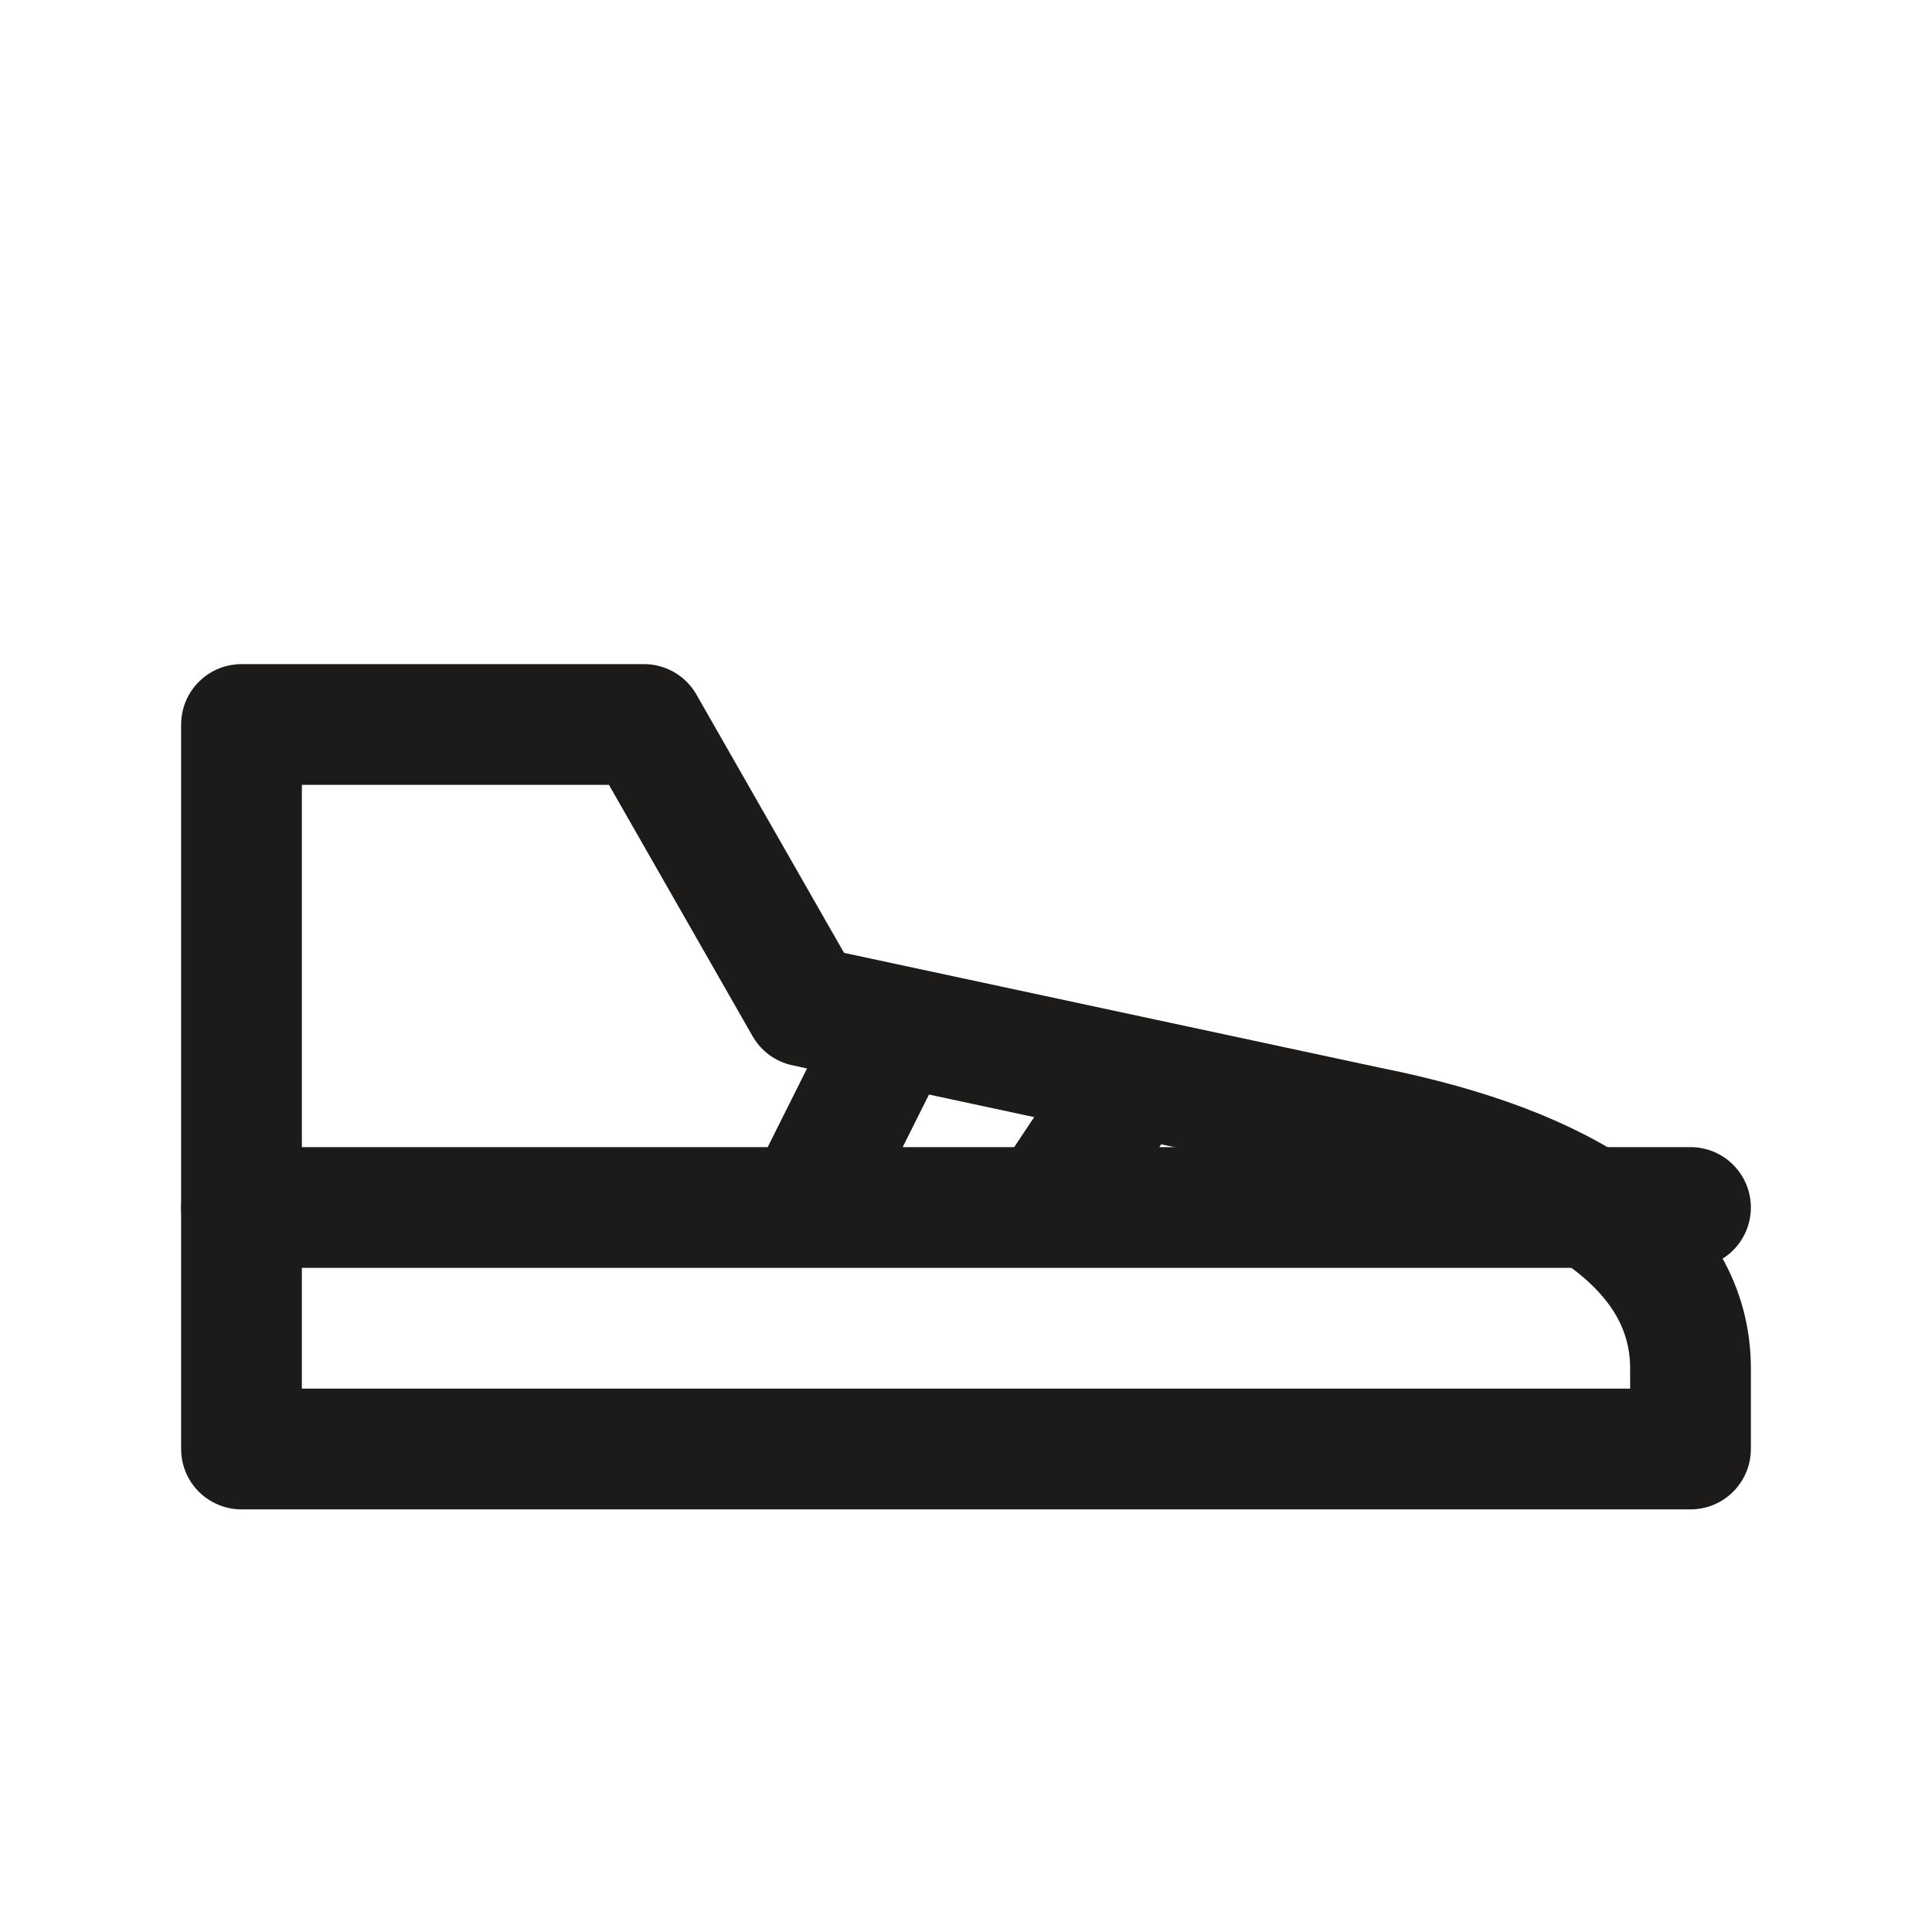
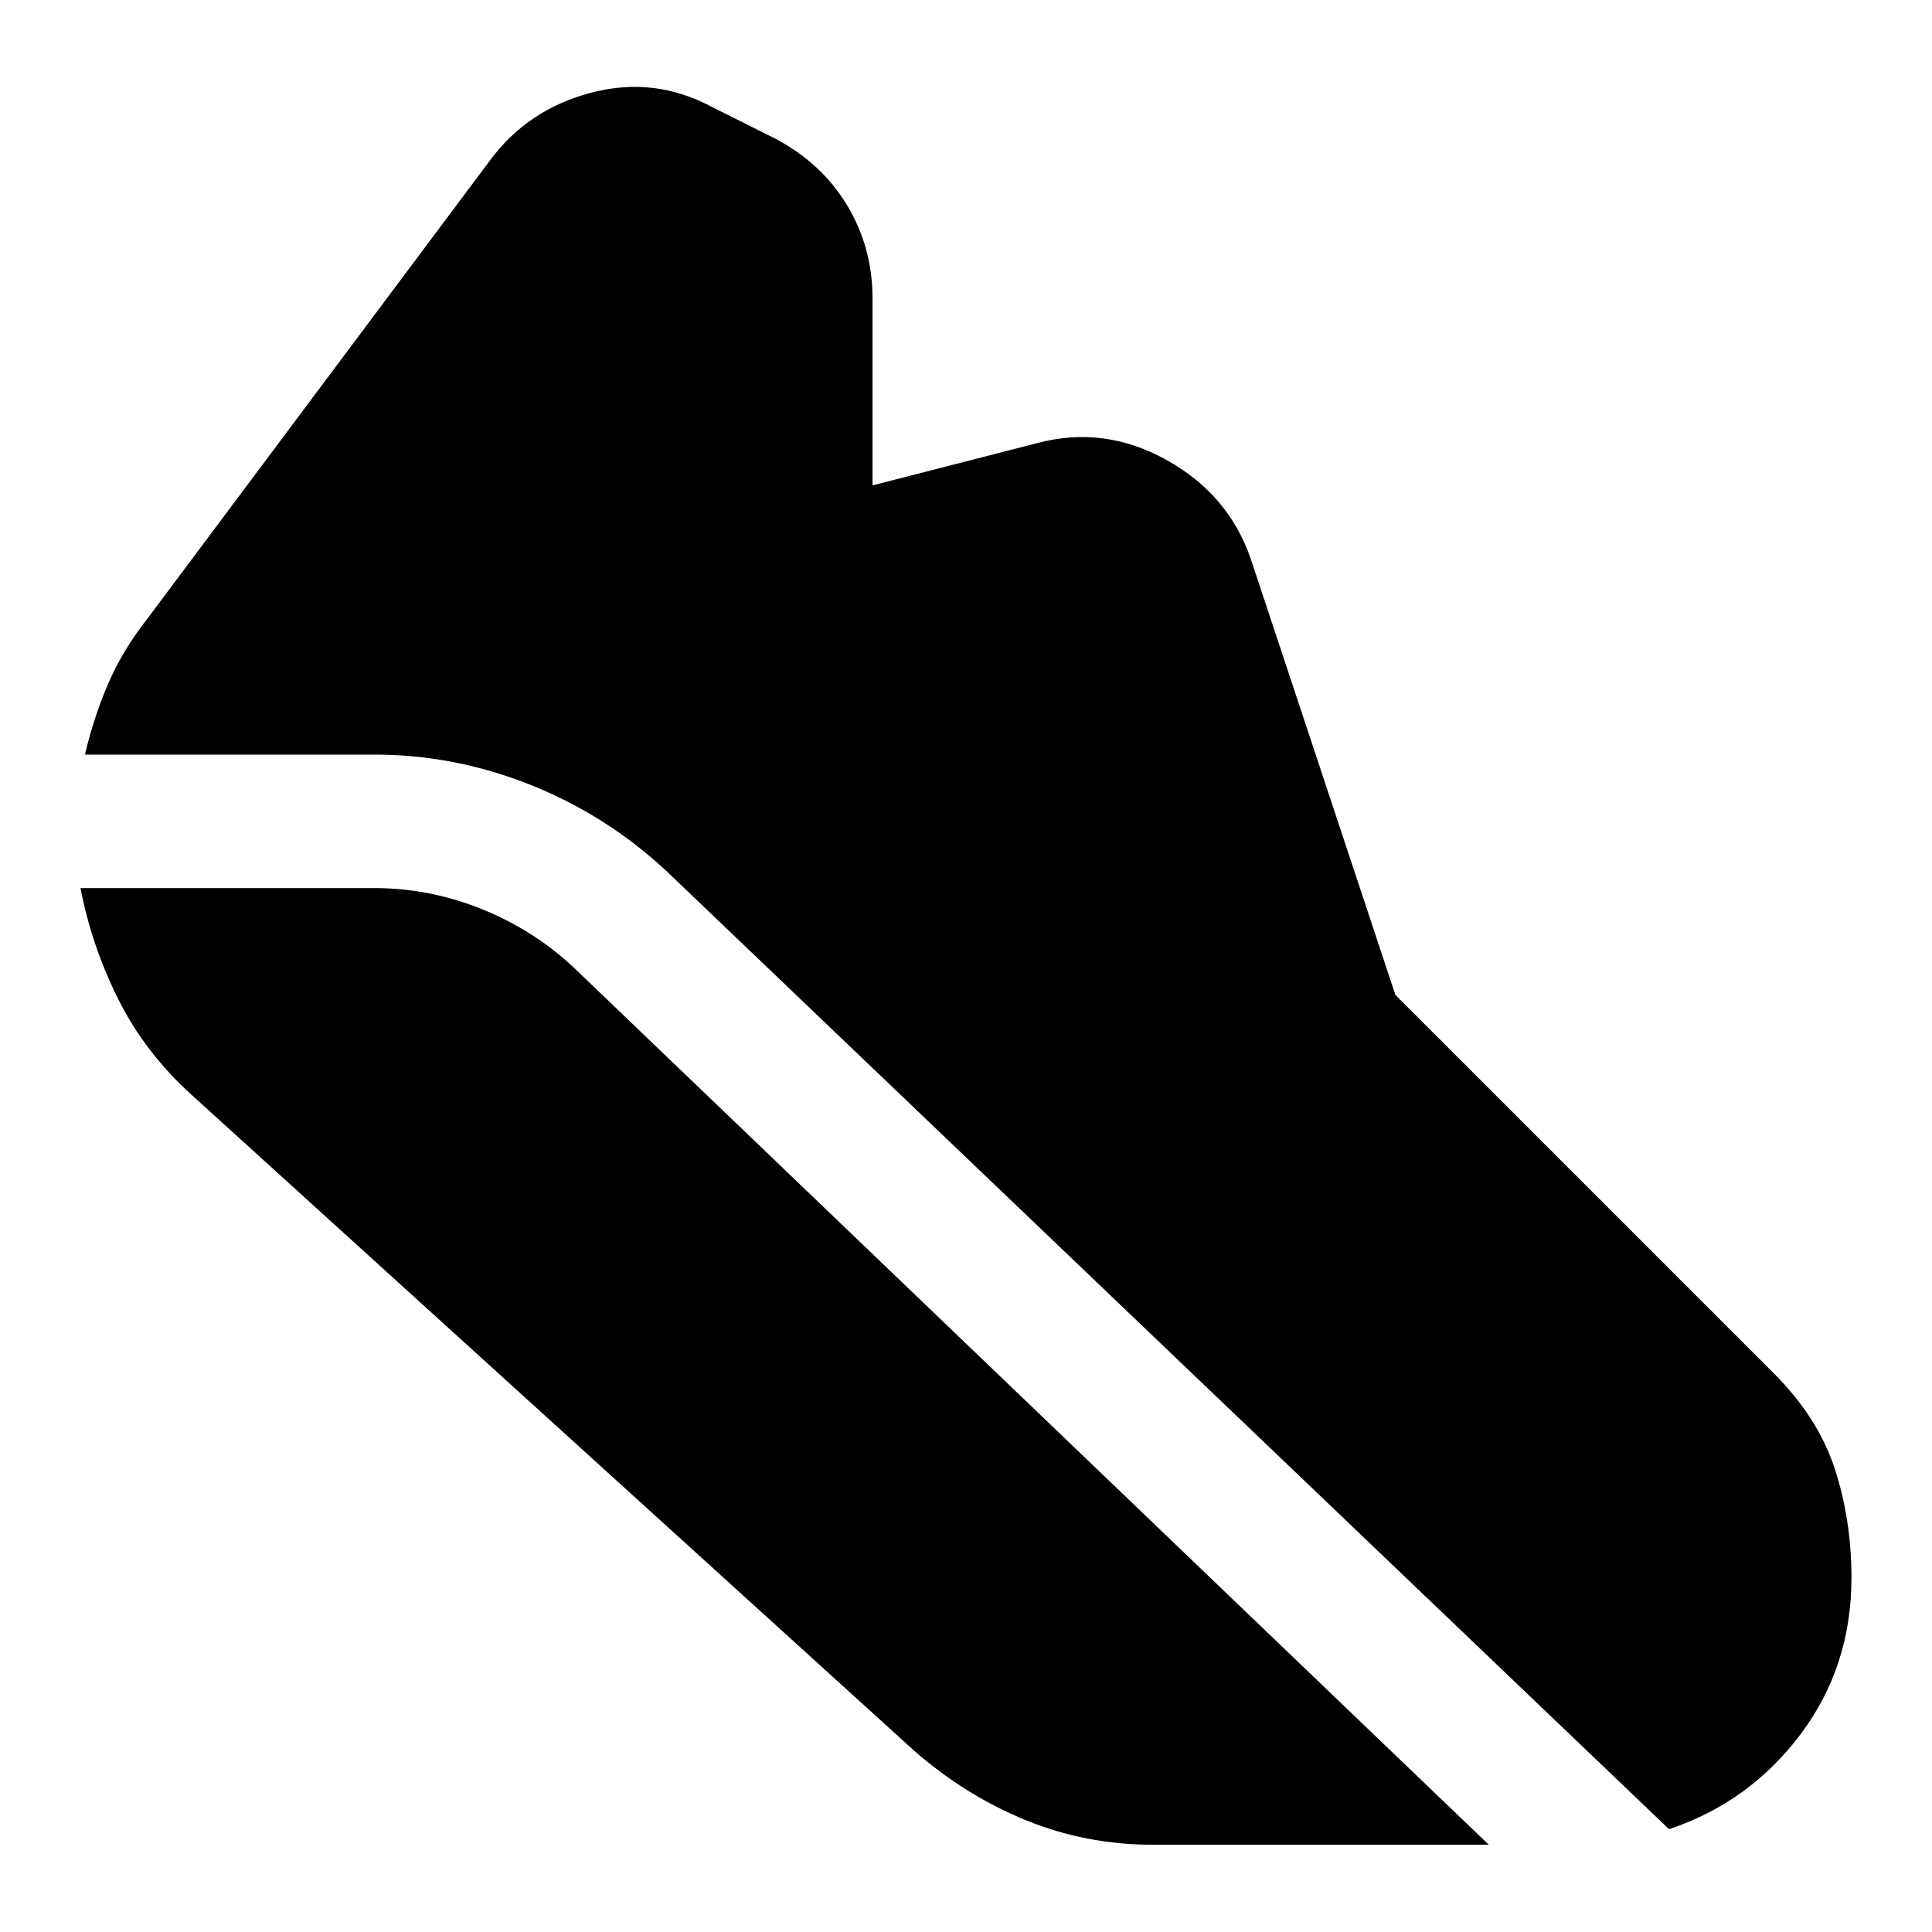
- <svg xmlns="http://www.w3.org/2000/svg" viewBox="0 0 48 48" width="96" height="96">
-   <path fill="none" stroke="#1C1B19" stroke-width="3" stroke-linecap="round" stroke-linejoin="round" d="M6 34V18h10l4 7 14 3c5 1 8 3 8 6v2H6z" />
-   <path fill="none" stroke="#1C1B19" stroke-width="3" stroke-linecap="round" stroke-linejoin="round" d="M6 30h36M22 26l-2 4M28 27l-2 3" />
+ <svg xmlns="http://www.w3.org/2000/svg" viewBox="0 0 960 960">
+   <path transform="translate(40.0 43.3) scale(1.1055 1.1055) translate(-84 870)" d="M216-570H86q4-17 10.5-32t17.5-29l154-206q17-23 45.5-30.5T368-861l28 14q21 11 32.5 30t11.5 42v84l74-19q30-8 58 7.5t38 44.5l65 196 170 170q20 20 27.5 43t7.5 49q0 40-23 70.5T798-87L347-518q-27-25-61-38.5T216-570ZM566-80q-30 0-57-11t-50-31L134-417q-21-19-33-43t-17-50h132q25 0 48.5 9.5T306-474L717-80H566Z" />
</svg>
